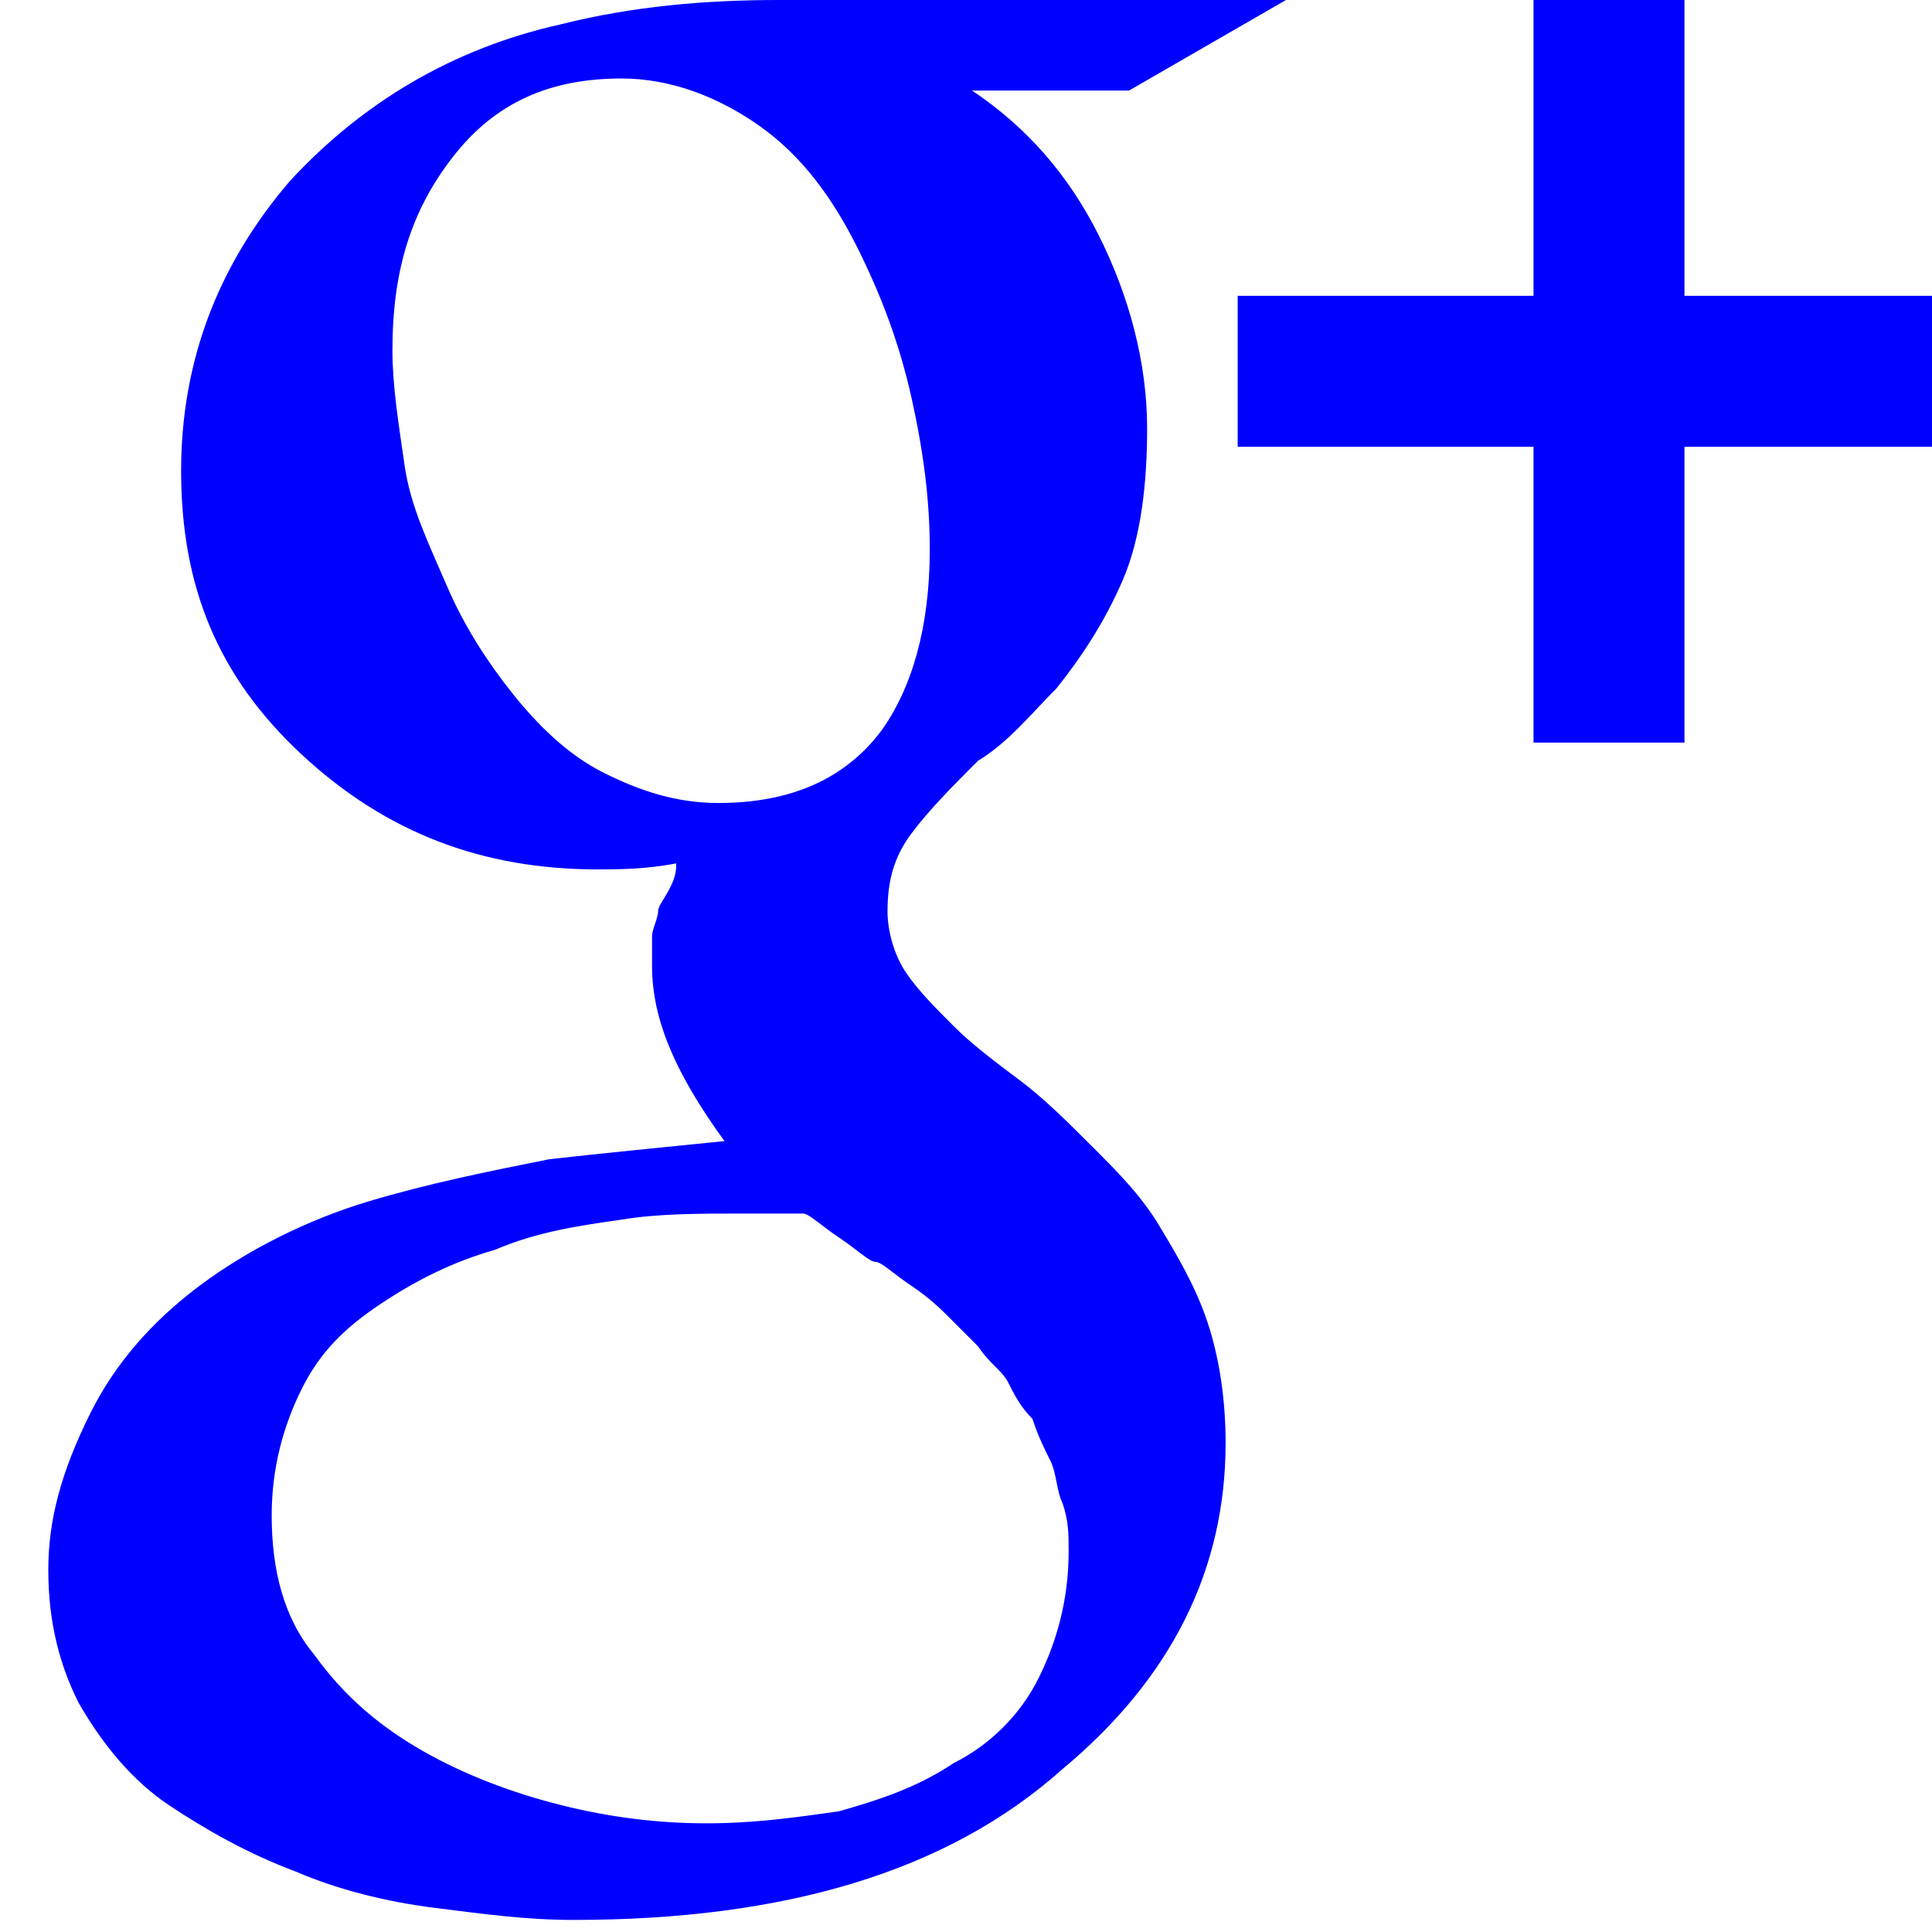
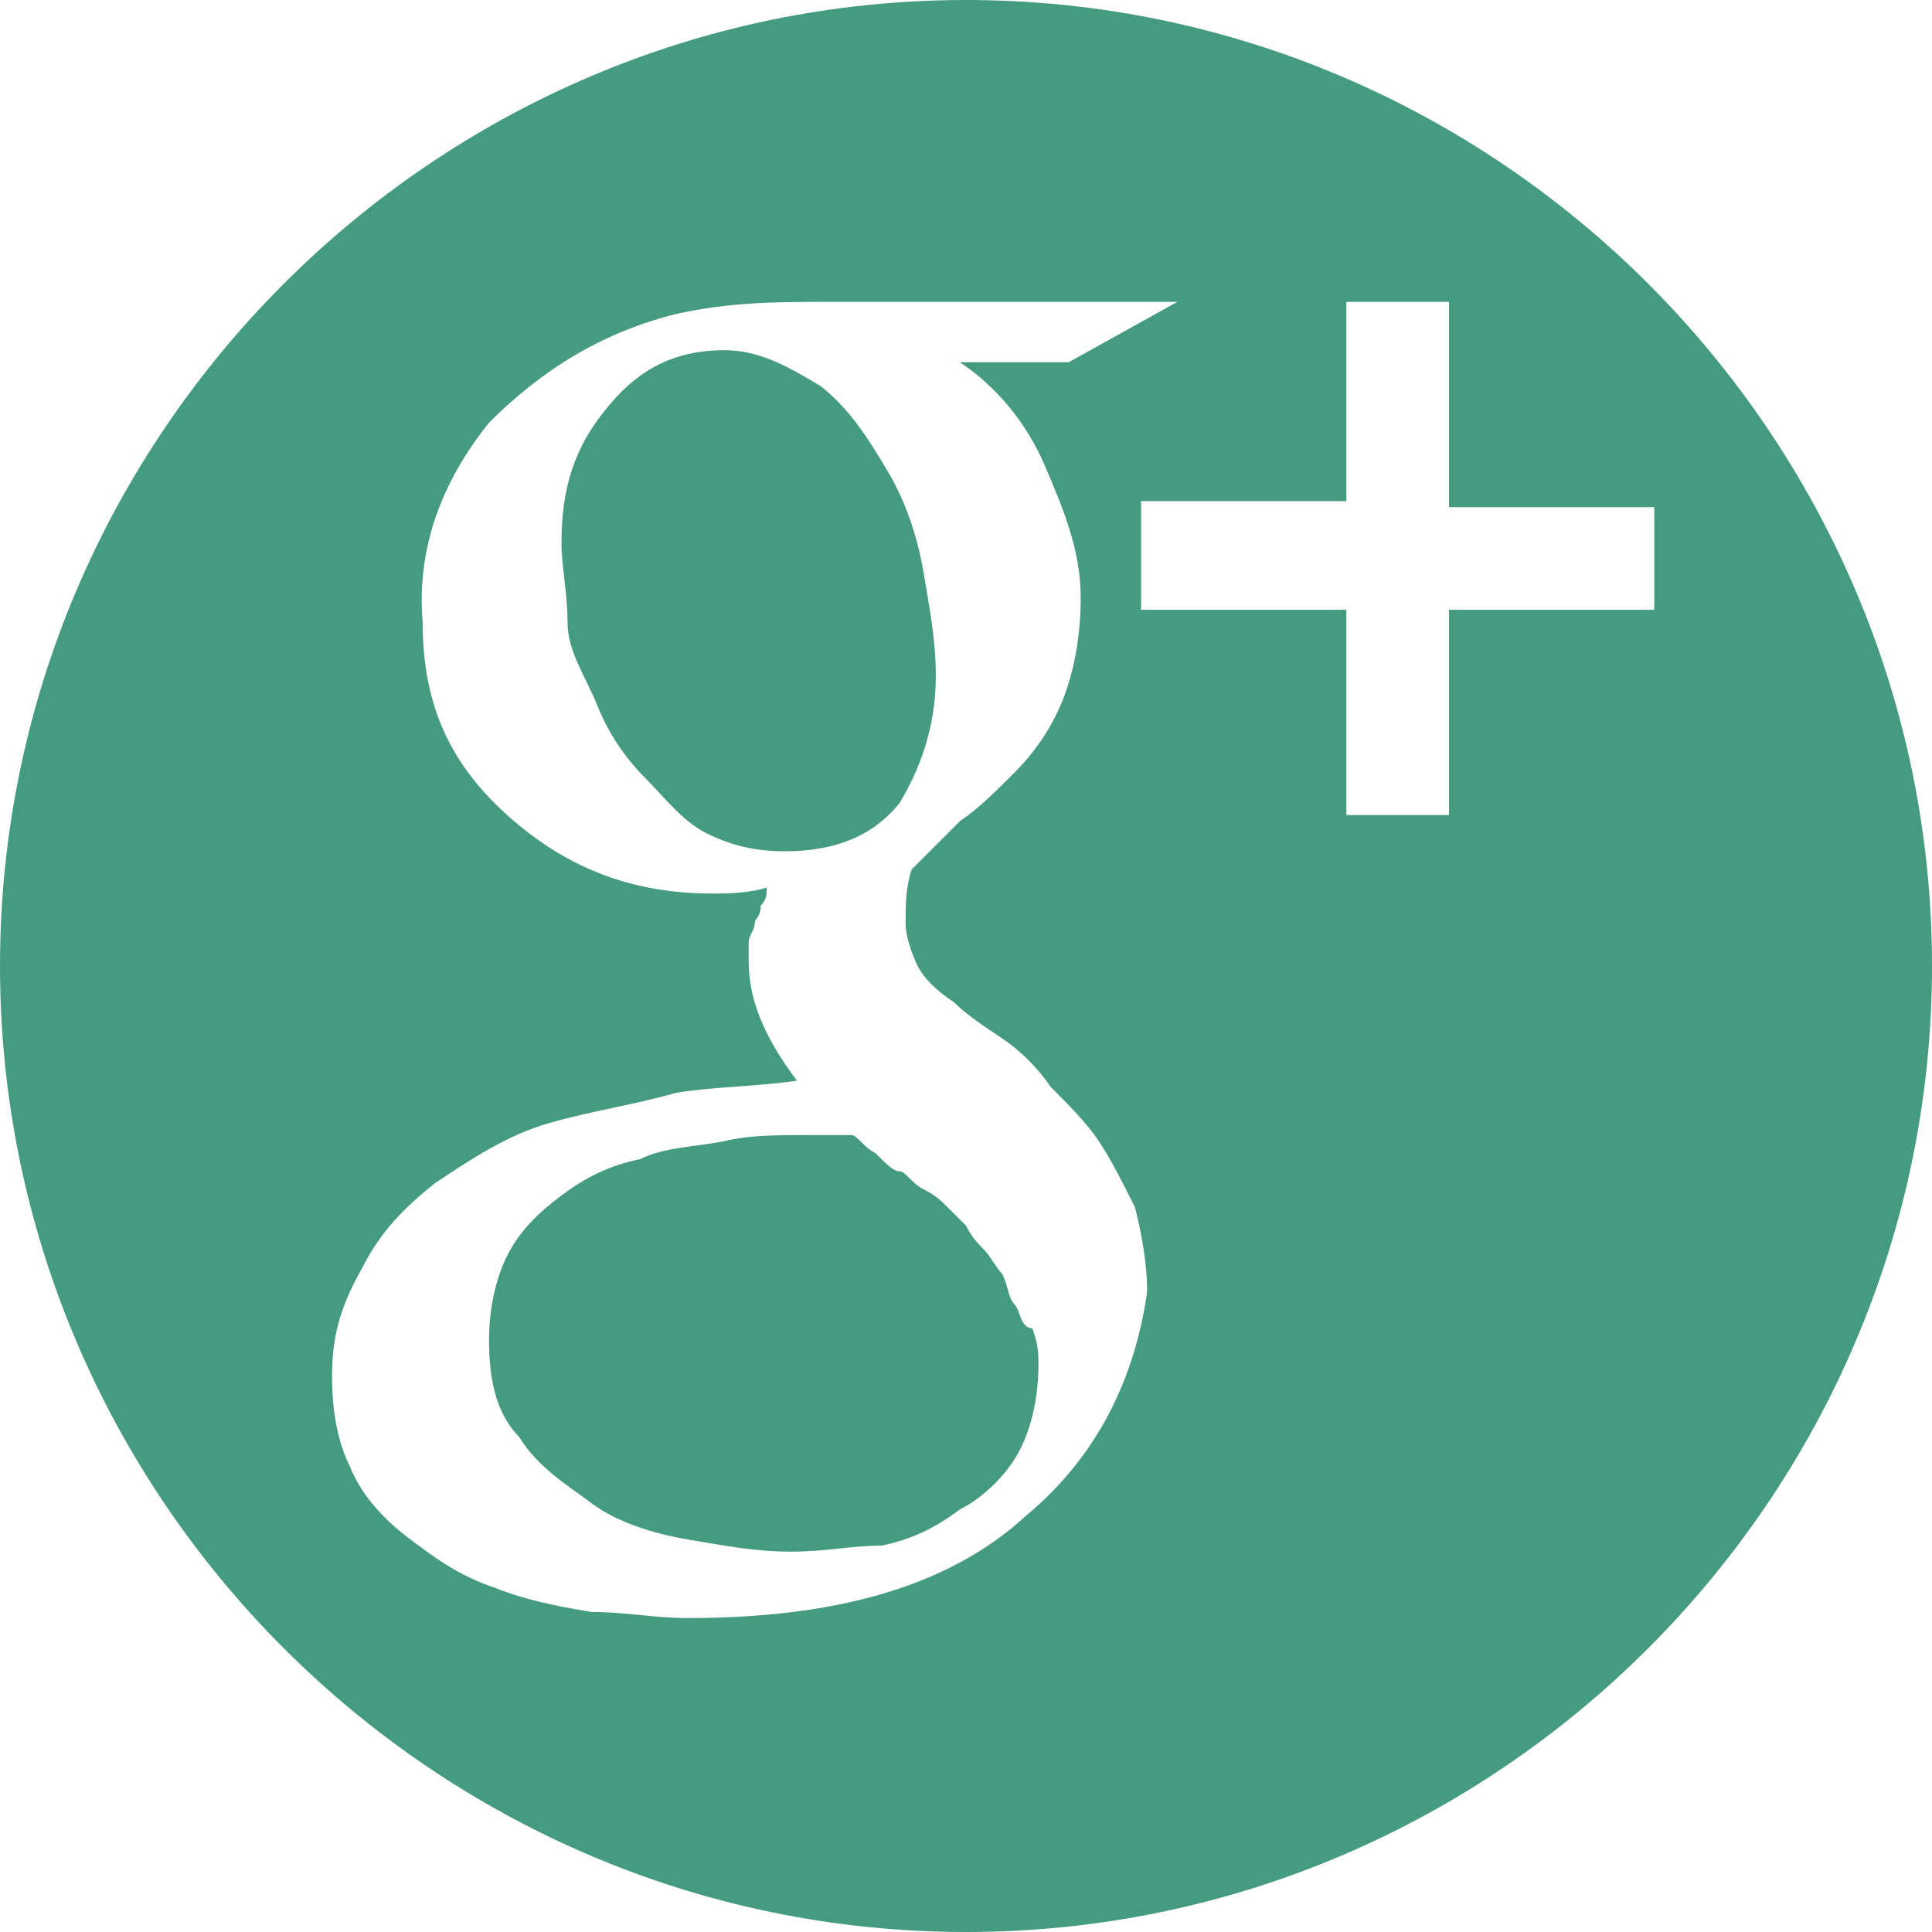
<svg xmlns="http://www.w3.org/2000/svg" version="1.1" id="Layer_1" x="0px" y="0px" viewBox="0 0 32 32" style="enable-background:new 0 0 32 32;" xml:space="preserve">
-   <path fill="blue" d="M17.7,25.7c0-0.3,0-0.5-0.1-0.8c-0.1-0.2-0.1-0.5-0.2-0.7c-0.1-0.2-0.2-0.4-0.3-0.7c-0.2-0.2-0.3-0.4-0.4-0.6  c-0.1-0.2-0.3-0.3-0.5-0.6c-0.2-0.2-0.4-0.4-0.5-0.5c-0.1-0.1-0.3-0.3-0.6-0.5c-0.3-0.2-0.5-0.4-0.6-0.4s-0.3-0.2-0.6-0.4  c-0.3-0.2-0.5-0.4-0.6-0.4c-0.2,0-0.5,0-1,0c-0.7,0-1.4,0-2,0.1c-0.7,0.1-1.4,0.2-2.1,0.5c-0.7,0.2-1.3,0.5-1.9,0.9s-1,0.8-1.3,1.4  c-0.3,0.6-0.5,1.3-0.5,2.1c0,0.9,0.2,1.7,0.7,2.3c0.5,0.7,1.1,1.2,1.8,1.6s1.5,0.7,2.3,0.9s1.6,0.3,2.4,0.3c0.8,0,1.5-0.1,2.2-0.2  c0.7-0.2,1.3-0.4,1.9-0.8c0.6-0.3,1.1-0.8,1.4-1.4C17.5,27.2,17.7,26.5,17.7,25.7z M15.4,9.1c0-0.8-0.1-1.6-0.3-2.5  c-0.2-0.9-0.5-1.7-0.9-2.5c-0.4-0.8-0.9-1.5-1.6-2c-0.7-0.5-1.5-0.8-2.3-0.8c-1.2,0-2.1,0.4-2.8,1.3c-0.7,0.9-1,1.9-1,3.2  c0,0.6,0.1,1.2,0.2,1.9c0.1,0.7,0.4,1.3,0.7,2c0.3,0.7,0.7,1.3,1.1,1.8c0.4,0.5,0.9,1,1.5,1.3c0.6,0.3,1.2,0.5,1.9,0.5  c1.2,0,2.1-0.4,2.7-1.2C15.1,11.4,15.4,10.4,15.4,9.1z M12.9,0h8.4l-2.6,1.5h-2.6c0.9,0.6,1.6,1.4,2.1,2.4s0.8,2.1,0.8,3.2  c0,0.9-0.1,1.8-0.4,2.5c-0.3,0.7-0.7,1.3-1.1,1.8c-0.4,0.4-0.8,0.9-1.3,1.2c-0.4,0.4-0.8,0.8-1.1,1.2c-0.3,0.4-0.4,0.8-0.4,1.3  c0,0.3,0.1,0.7,0.3,1c0.2,0.3,0.5,0.6,0.8,0.9c0.3,0.3,0.7,0.6,1.1,0.9c0.4,0.3,0.8,0.7,1.2,1.1c0.4,0.4,0.8,0.8,1.1,1.3  c0.3,0.5,0.6,1,0.8,1.6c0.2,0.6,0.3,1.3,0.3,2c0,2.1-0.9,3.9-2.7,5.4c-1.9,1.7-4.6,2.5-8.1,2.5c-0.8,0-1.5-0.1-2.3-0.2  c-0.8-0.1-1.6-0.3-2.3-0.6c-0.8-0.3-1.5-0.7-2.1-1.1c-0.6-0.4-1.1-1-1.5-1.7C1,27.6,0.8,26.9,0.8,26c0-0.8,0.2-1.6,0.7-2.6  c0.4-0.8,1-1.5,1.8-2.1c0.8-0.6,1.8-1.1,2.8-1.4c1-0.3,2-0.5,3-0.7c0.9-0.1,1.9-0.2,2.9-0.3c-0.8-1.1-1.2-2-1.2-2.9  c0-0.2,0-0.3,0-0.5c0-0.1,0.1-0.3,0.1-0.4c0-0.1,0.1-0.2,0.2-0.4c0.1-0.2,0.1-0.3,0.1-0.4c-0.5,0.1-1,0.1-1.3,0.1  c-1.9,0-3.5-0.6-4.9-1.9c-1.4-1.3-2-2.8-2-4.7c0-1.8,0.6-3.4,1.8-4.8C6,1.7,7.5,0.8,9.3,0.4C10.5,0.1,11.7,0,12.9,0z M32.8,4.9v2.5  h-4.9v4.9h-2.5V7.4h-4.9V4.9h4.9V0h2.5v4.9H32.8z" />
+   <style type="text/css">
+ 	.st0{fill:#459B80;}
+ </style>
+   <g>
+     <path class="st0" d="M14.9,13.3c0.3-0.5,0.6-1.2,0.6-2.1c0-0.6-0.1-1.1-0.2-1.7c-0.1-0.6-0.3-1.2-0.6-1.7s-0.6-1-1.1-1.4   c-0.5-0.3-1-0.6-1.6-0.6c-0.8,0-1.4,0.3-1.9,0.9C9.5,7.4,9.3,8.1,9.3,9c0,0.4,0.1,0.8,0.1,1.3s0.3,0.9,0.5,1.4   c0.2,0.5,0.5,0.9,0.8,1.2c0.3,0.3,0.6,0.7,1,0.9c0.4,0.2,0.8,0.3,1.3,0.3C13.9,14.1,14.5,13.8,14.9,13.3z" />
+     <path class="st0" d="M16.8,21.6c-0.1-0.1-0.1-0.3-0.2-0.5c-0.1-0.1-0.2-0.3-0.3-0.4s-0.2-0.2-0.3-0.4c-0.1-0.1-0.3-0.3-0.3-0.3   c-0.1-0.1-0.2-0.2-0.4-0.3c-0.2-0.1-0.3-0.3-0.4-0.3c-0.1,0-0.2-0.1-0.4-0.3c-0.2-0.1-0.3-0.3-0.4-0.3c-0.1,0-0.3,0-0.7,0   c-0.5,0-1,0-1.4,0.1c-0.5,0.1-1,0.1-1.4,0.3c-0.5,0.1-0.9,0.3-1.3,0.6c-0.4,0.3-0.7,0.6-0.9,1c-0.2,0.4-0.3,0.9-0.3,1.4   c0,0.6,0.1,1.2,0.5,1.6c0.3,0.5,0.8,0.8,1.2,1.1s1,0.5,1.6,0.6c0.6,0.1,1.1,0.2,1.7,0.2s1-0.1,1.5-0.1c0.5-0.1,0.9-0.3,1.3-0.6   c0.4-0.2,0.8-0.6,1-1c0.2-0.4,0.3-0.9,0.3-1.4c0-0.2,0-0.3-0.1-0.6C16.9,22,16.9,21.7,16.8,21.6z" />
+     <path class="st0" d="M16,0C7.2,0,0,7.2,0,16s7.2,16,16,16s16-7.2,16-16S24.8,0,16,0z M17,25.1c-1.3,1.2-3.2,1.7-5.6,1.7   c-0.6,0-1-0.1-1.6-0.1c-0.6-0.1-1.1-0.2-1.6-0.4c-0.6-0.2-1-0.5-1.4-0.8c-0.4-0.3-0.8-0.7-1-1.2c-0.2-0.4-0.3-0.9-0.3-1.5   c0-0.6,0.1-1.1,0.5-1.8c0.3-0.6,0.7-1,1.2-1.4c0.6-0.4,1.2-0.8,1.9-1c0.7-0.2,1.4-0.3,2.1-0.5c0.6-0.1,1.3-0.1,2-0.2   c-0.6-0.8-0.8-1.4-0.8-2c0-0.1,0-0.2,0-0.3c0-0.1,0.1-0.2,0.1-0.3s0.1-0.1,0.1-0.3c0.1-0.1,0.1-0.2,0.1-0.3   c-0.3,0.1-0.7,0.1-0.9,0.1c-1.3,0-2.4-0.4-3.4-1.3s-1.4-1.9-1.4-3.2C6.9,9.1,7.3,8,8.1,7C9,6.1,10,5.5,11.2,5.2   C12.1,5,12.9,5,13.7,5h5.8l-1.8,1h-1.8c0.6,0.4,1.1,1,1.4,1.7c0.3,0.7,0.6,1.4,0.6,2.2c0,0.6-0.1,1.2-0.3,1.7   c-0.2,0.5-0.5,0.9-0.8,1.2c-0.3,0.3-0.6,0.6-0.9,0.8c-0.3,0.3-0.6,0.6-0.8,0.8C15,14.7,15,15,15,15.3c0,0.2,0.1,0.5,0.2,0.7   c0.1,0.2,0.3,0.4,0.6,0.6c0.2,0.2,0.5,0.4,0.8,0.6c0.3,0.2,0.6,0.5,0.8,0.8c0.3,0.3,0.6,0.6,0.8,0.9c0.2,0.3,0.4,0.7,0.6,1.1   c0.1,0.4,0.2,0.9,0.2,1.4C18.8,22.8,18.2,24.1,17,25.1z M24,10.1v3.4h-1.7v-3.4h-3.4V8.3h3.4V5H24v3.4h3.4v1.7H24z" />
+   </g>
</svg>
